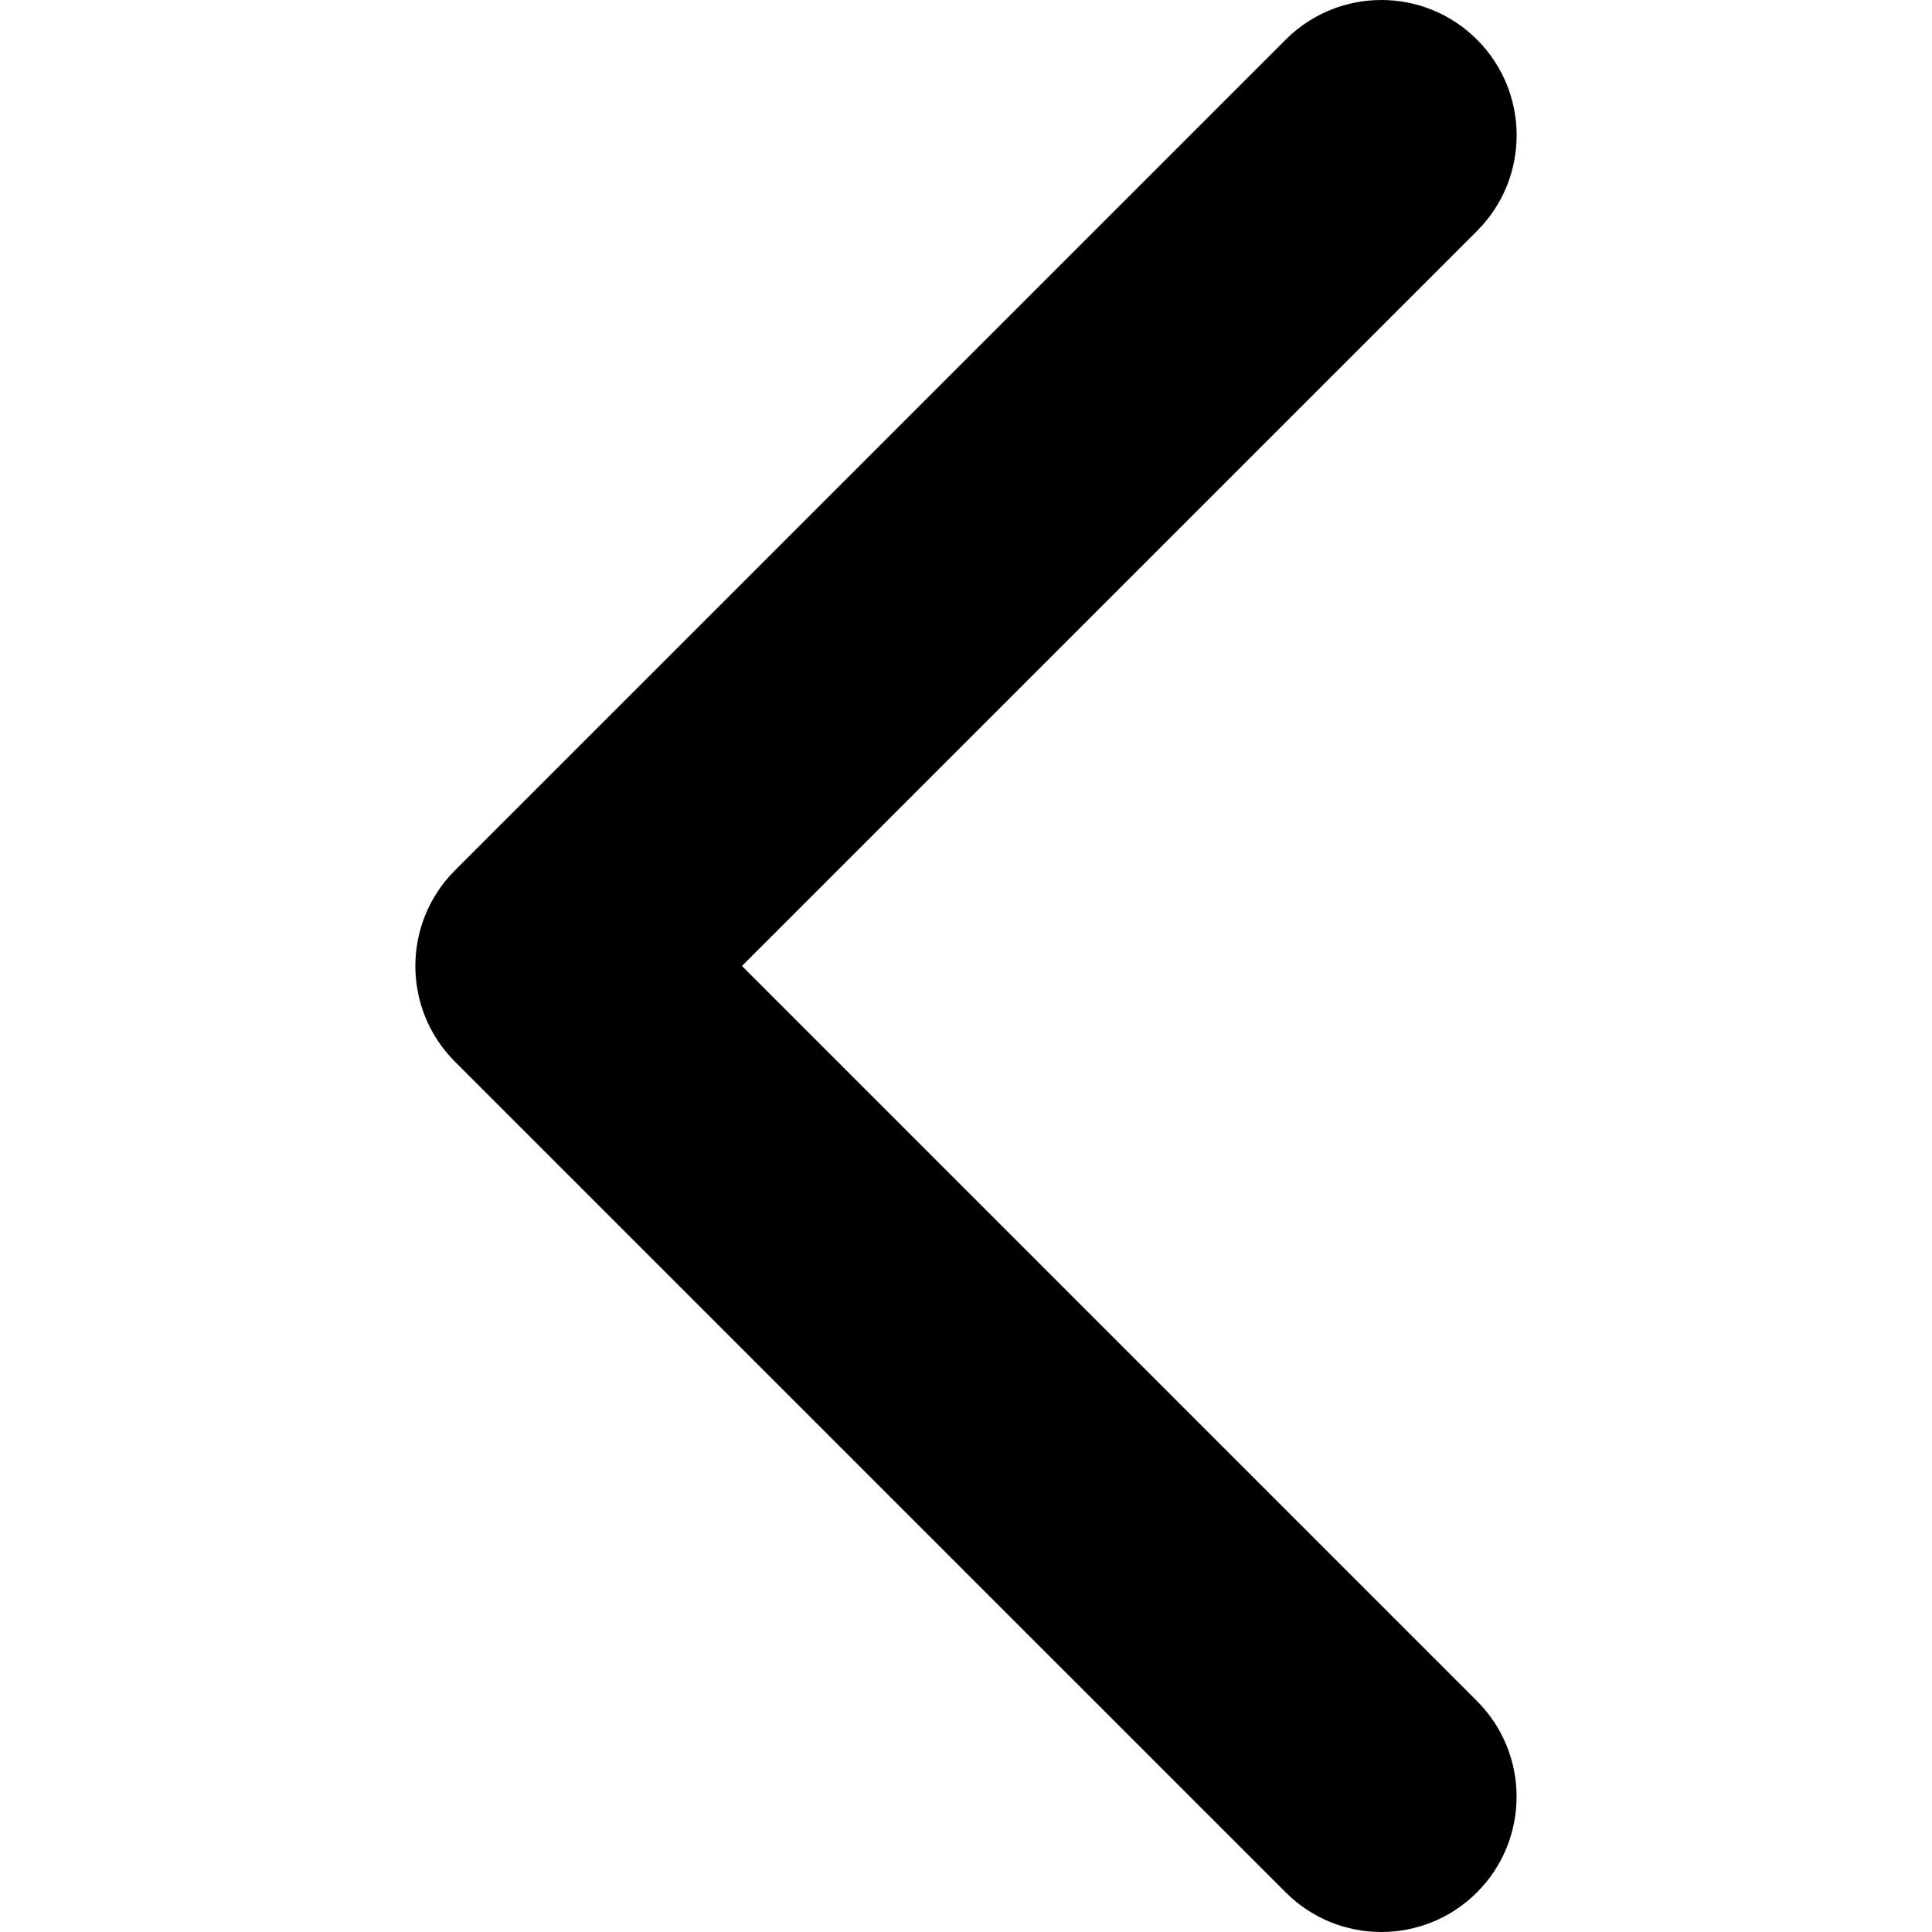
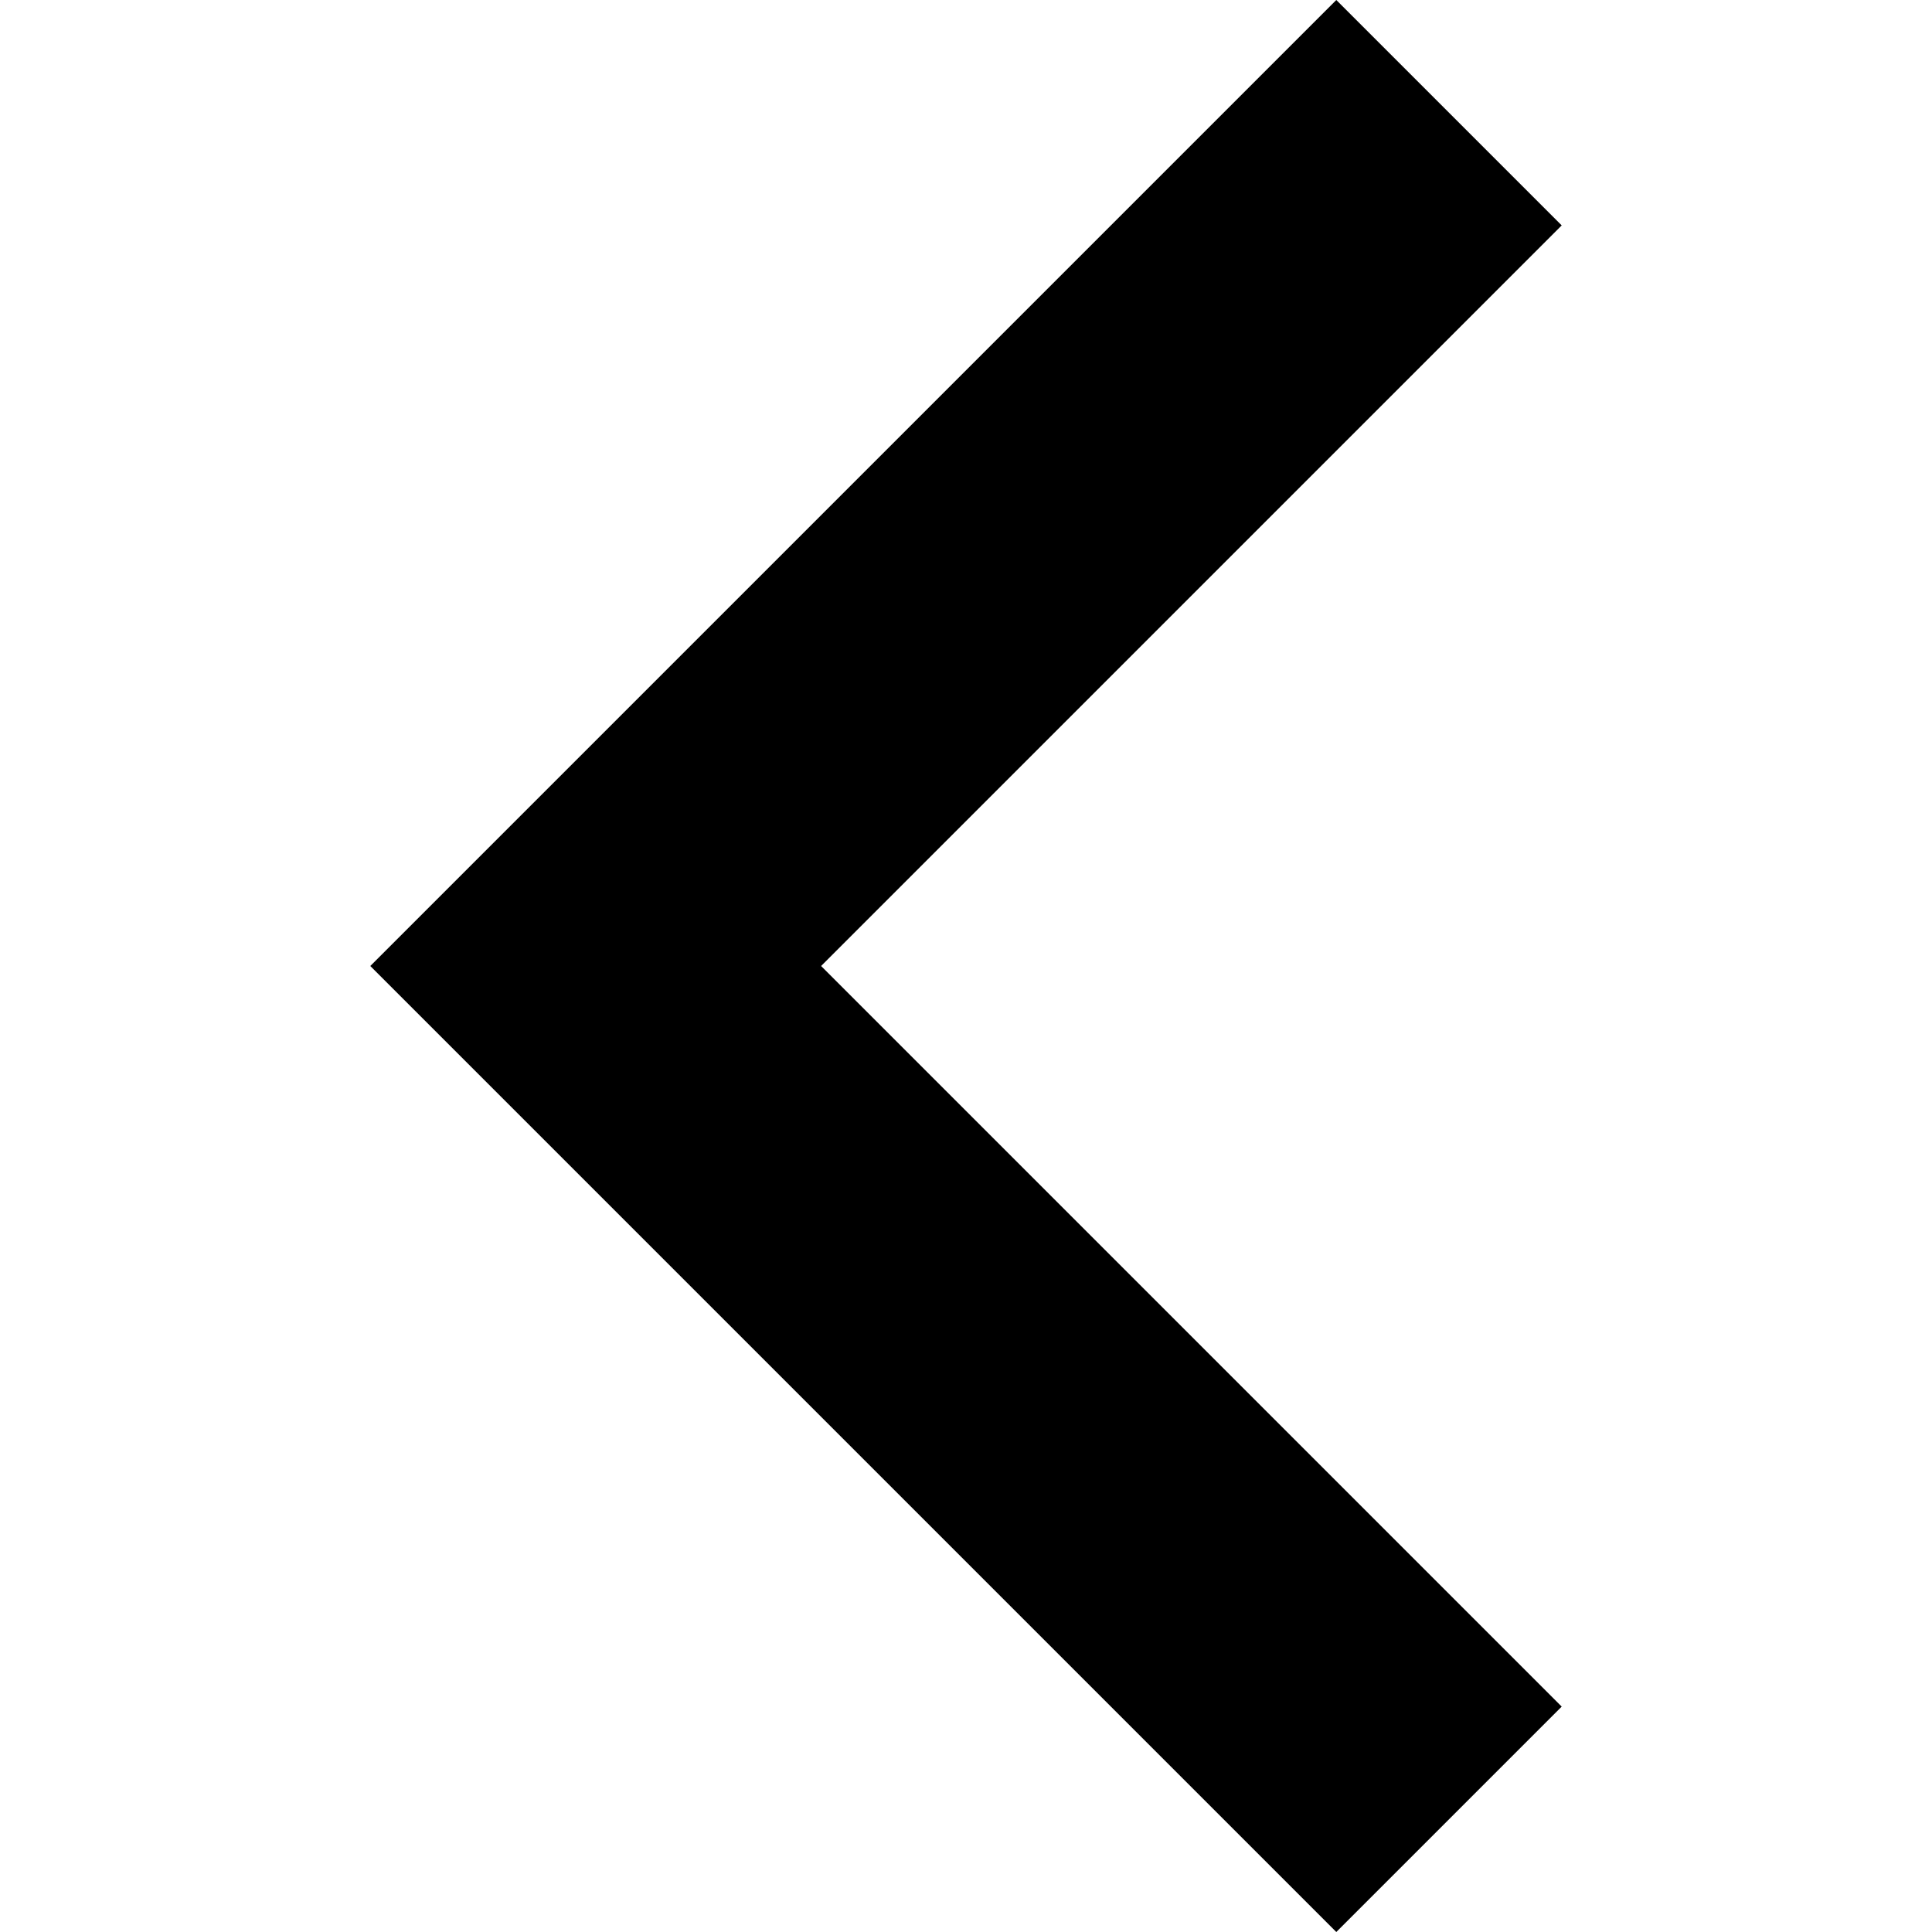
- <svg xmlns="http://www.w3.org/2000/svg" version="1.1" id="Capa_1" x="0px" y="0px" width="451.847px" height="451.847px" viewBox="0 0 451.847 451.847" style="enable-background:new 0 0 451.847 451.847;" xml:space="preserve">
+ <svg xmlns="http://www.w3.org/2000/svg" version="1.1" id="Capa_1" x="0px" y="0px" width="306px" height="306px" viewBox="0 0 306 306" style="enable-background:new 0 0 306 306;" xml:space="preserve">
  <g>
-     <path d="M97.141,225.92c0-8.095,3.091-16.192,9.259-22.366L300.689,9.27c12.359-12.359,32.397-12.359,44.751,0   c12.354,12.354,12.354,32.388,0,44.748L173.525,225.92l171.903,171.909c12.354,12.354,12.354,32.391,0,44.744   c-12.354,12.365-32.386,12.365-44.745,0l-194.29-194.281C100.226,242.115,97.141,234.018,97.141,225.92z" />
+     <g id="keyboard-arrow-left">
+       <polygon points="247.35,270.3 130.05,153 247.35,35.7 211.65,0 58.65,153 211.65,306   " />
+     </g>
  </g>
  <g>
</g>
  <g>
</g>
  <g>
</g>
  <g>
</g>
  <g>
</g>
  <g>
</g>
  <g>
</g>
  <g>
</g>
  <g>
</g>
  <g>
</g>
  <g>
</g>
  <g>
</g>
  <g>
</g>
  <g>
</g>
  <g>
</g>
</svg>
